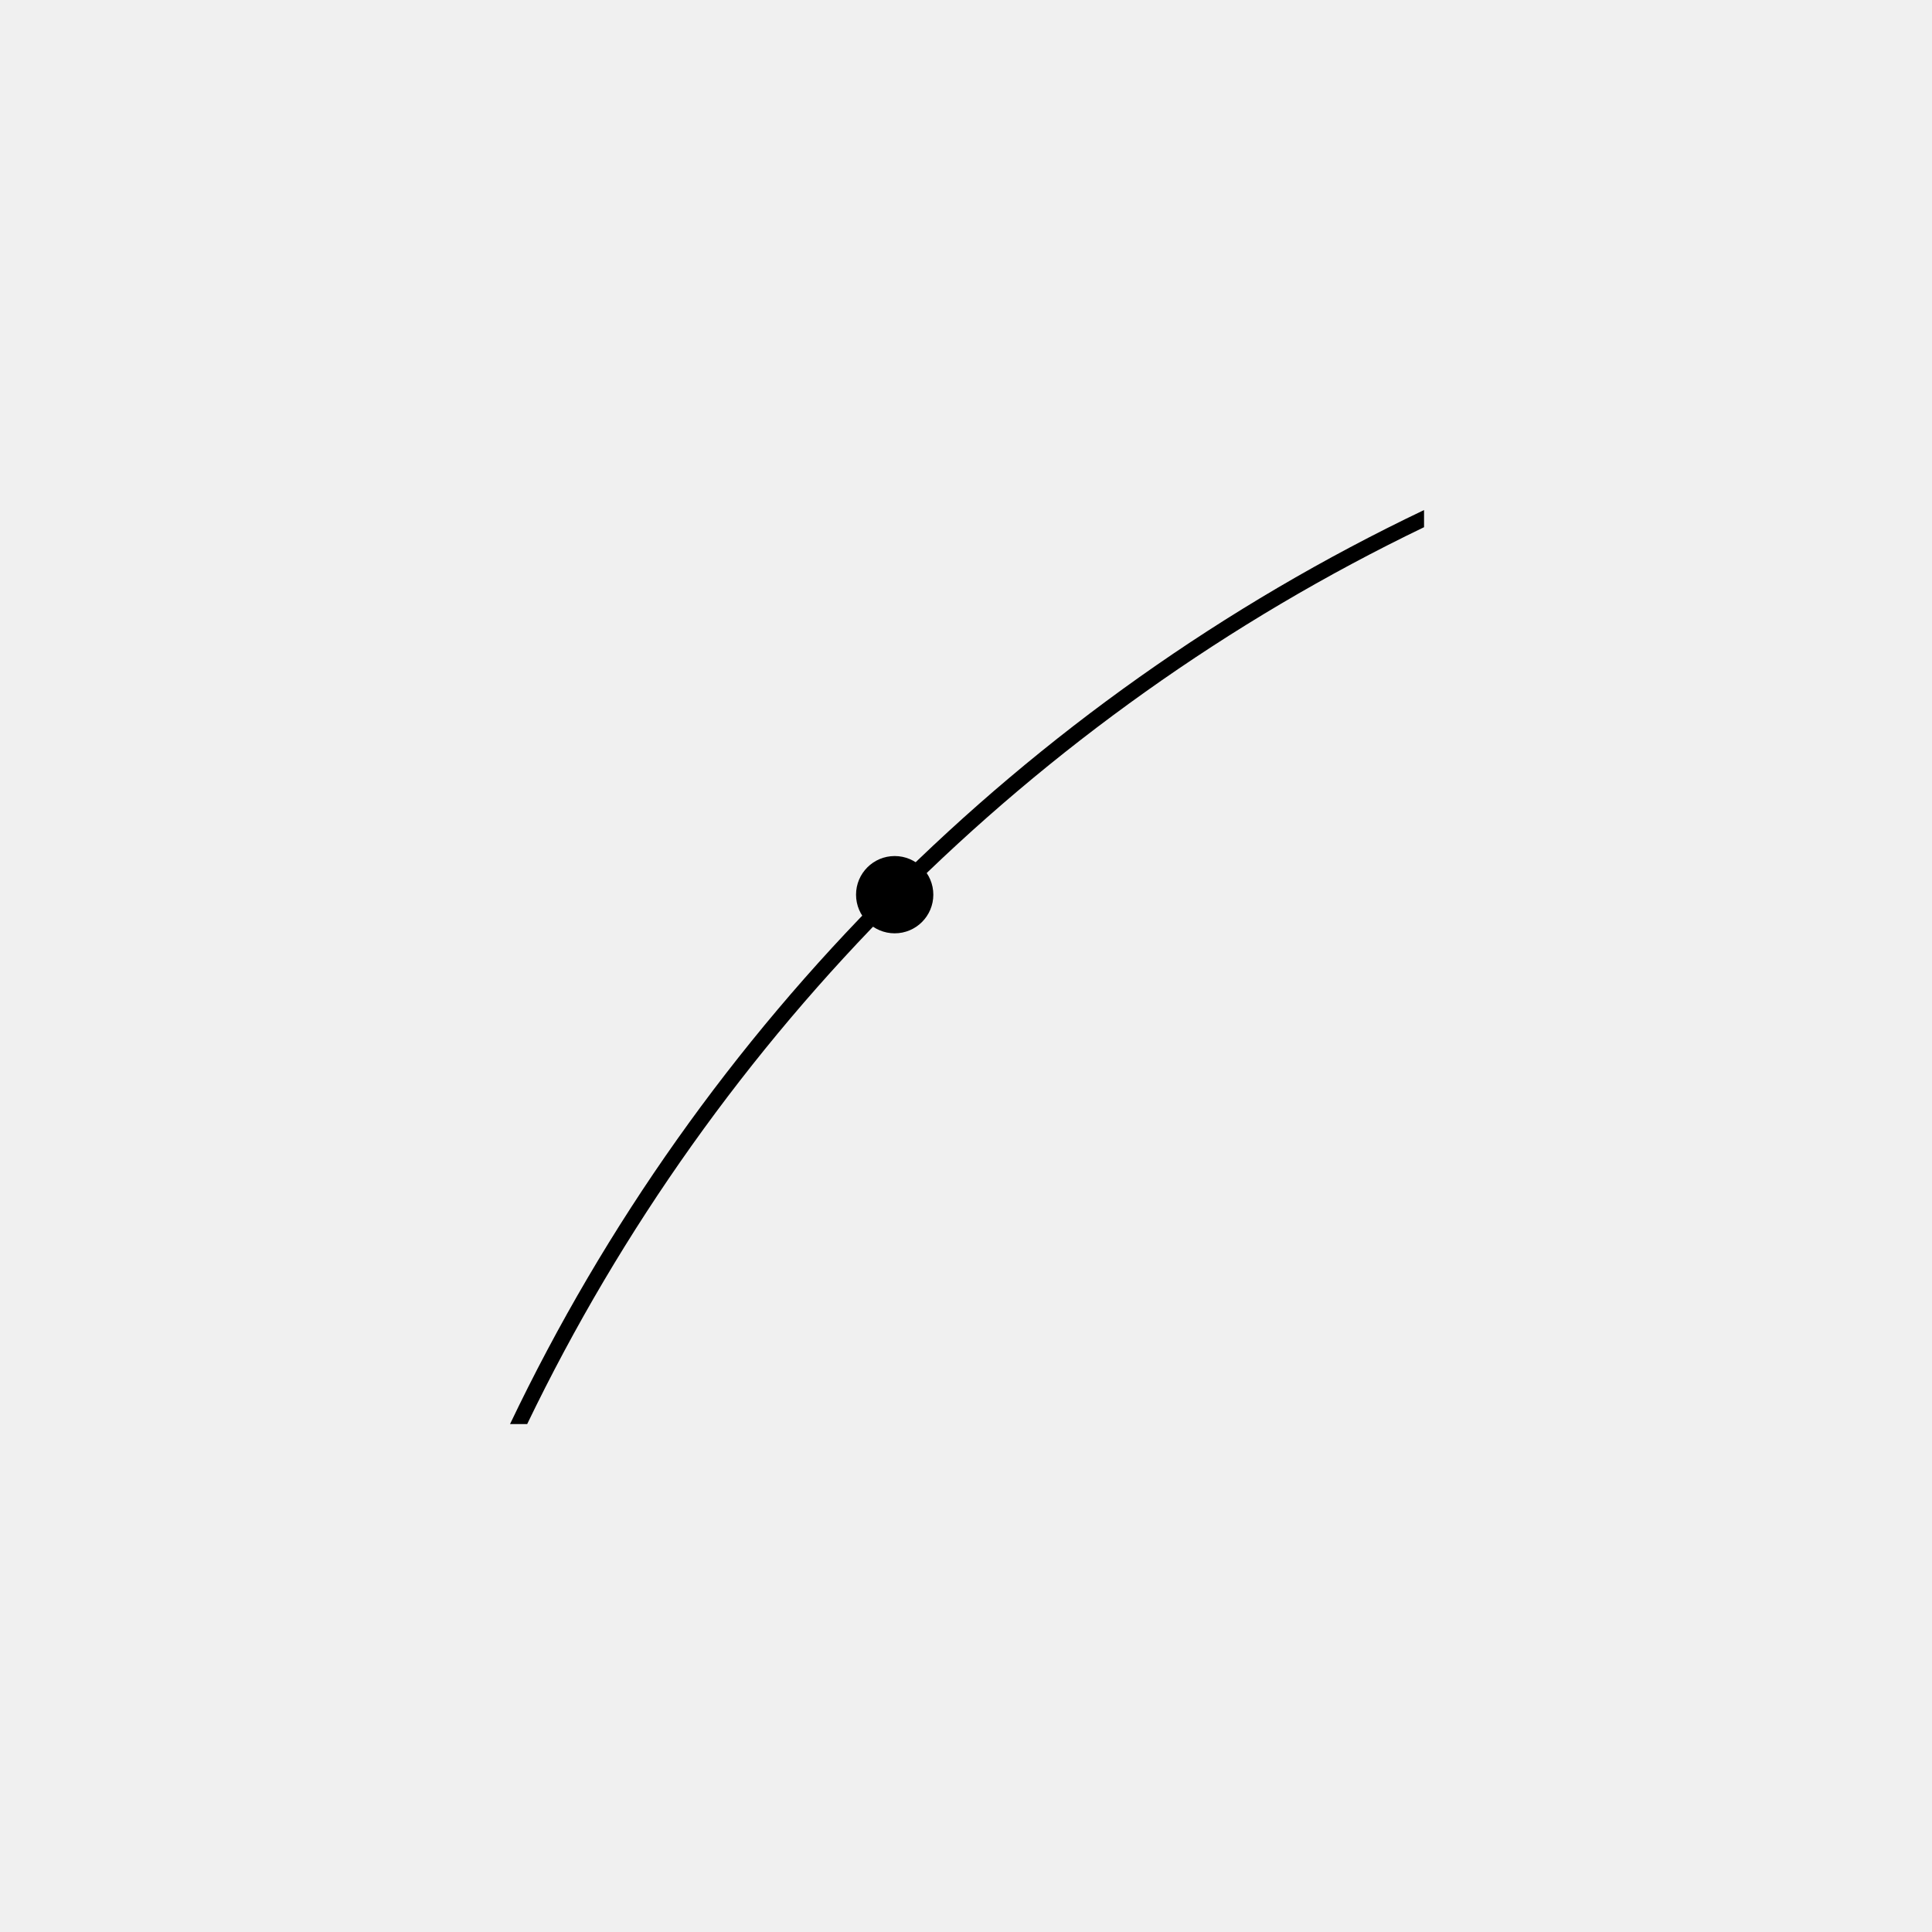
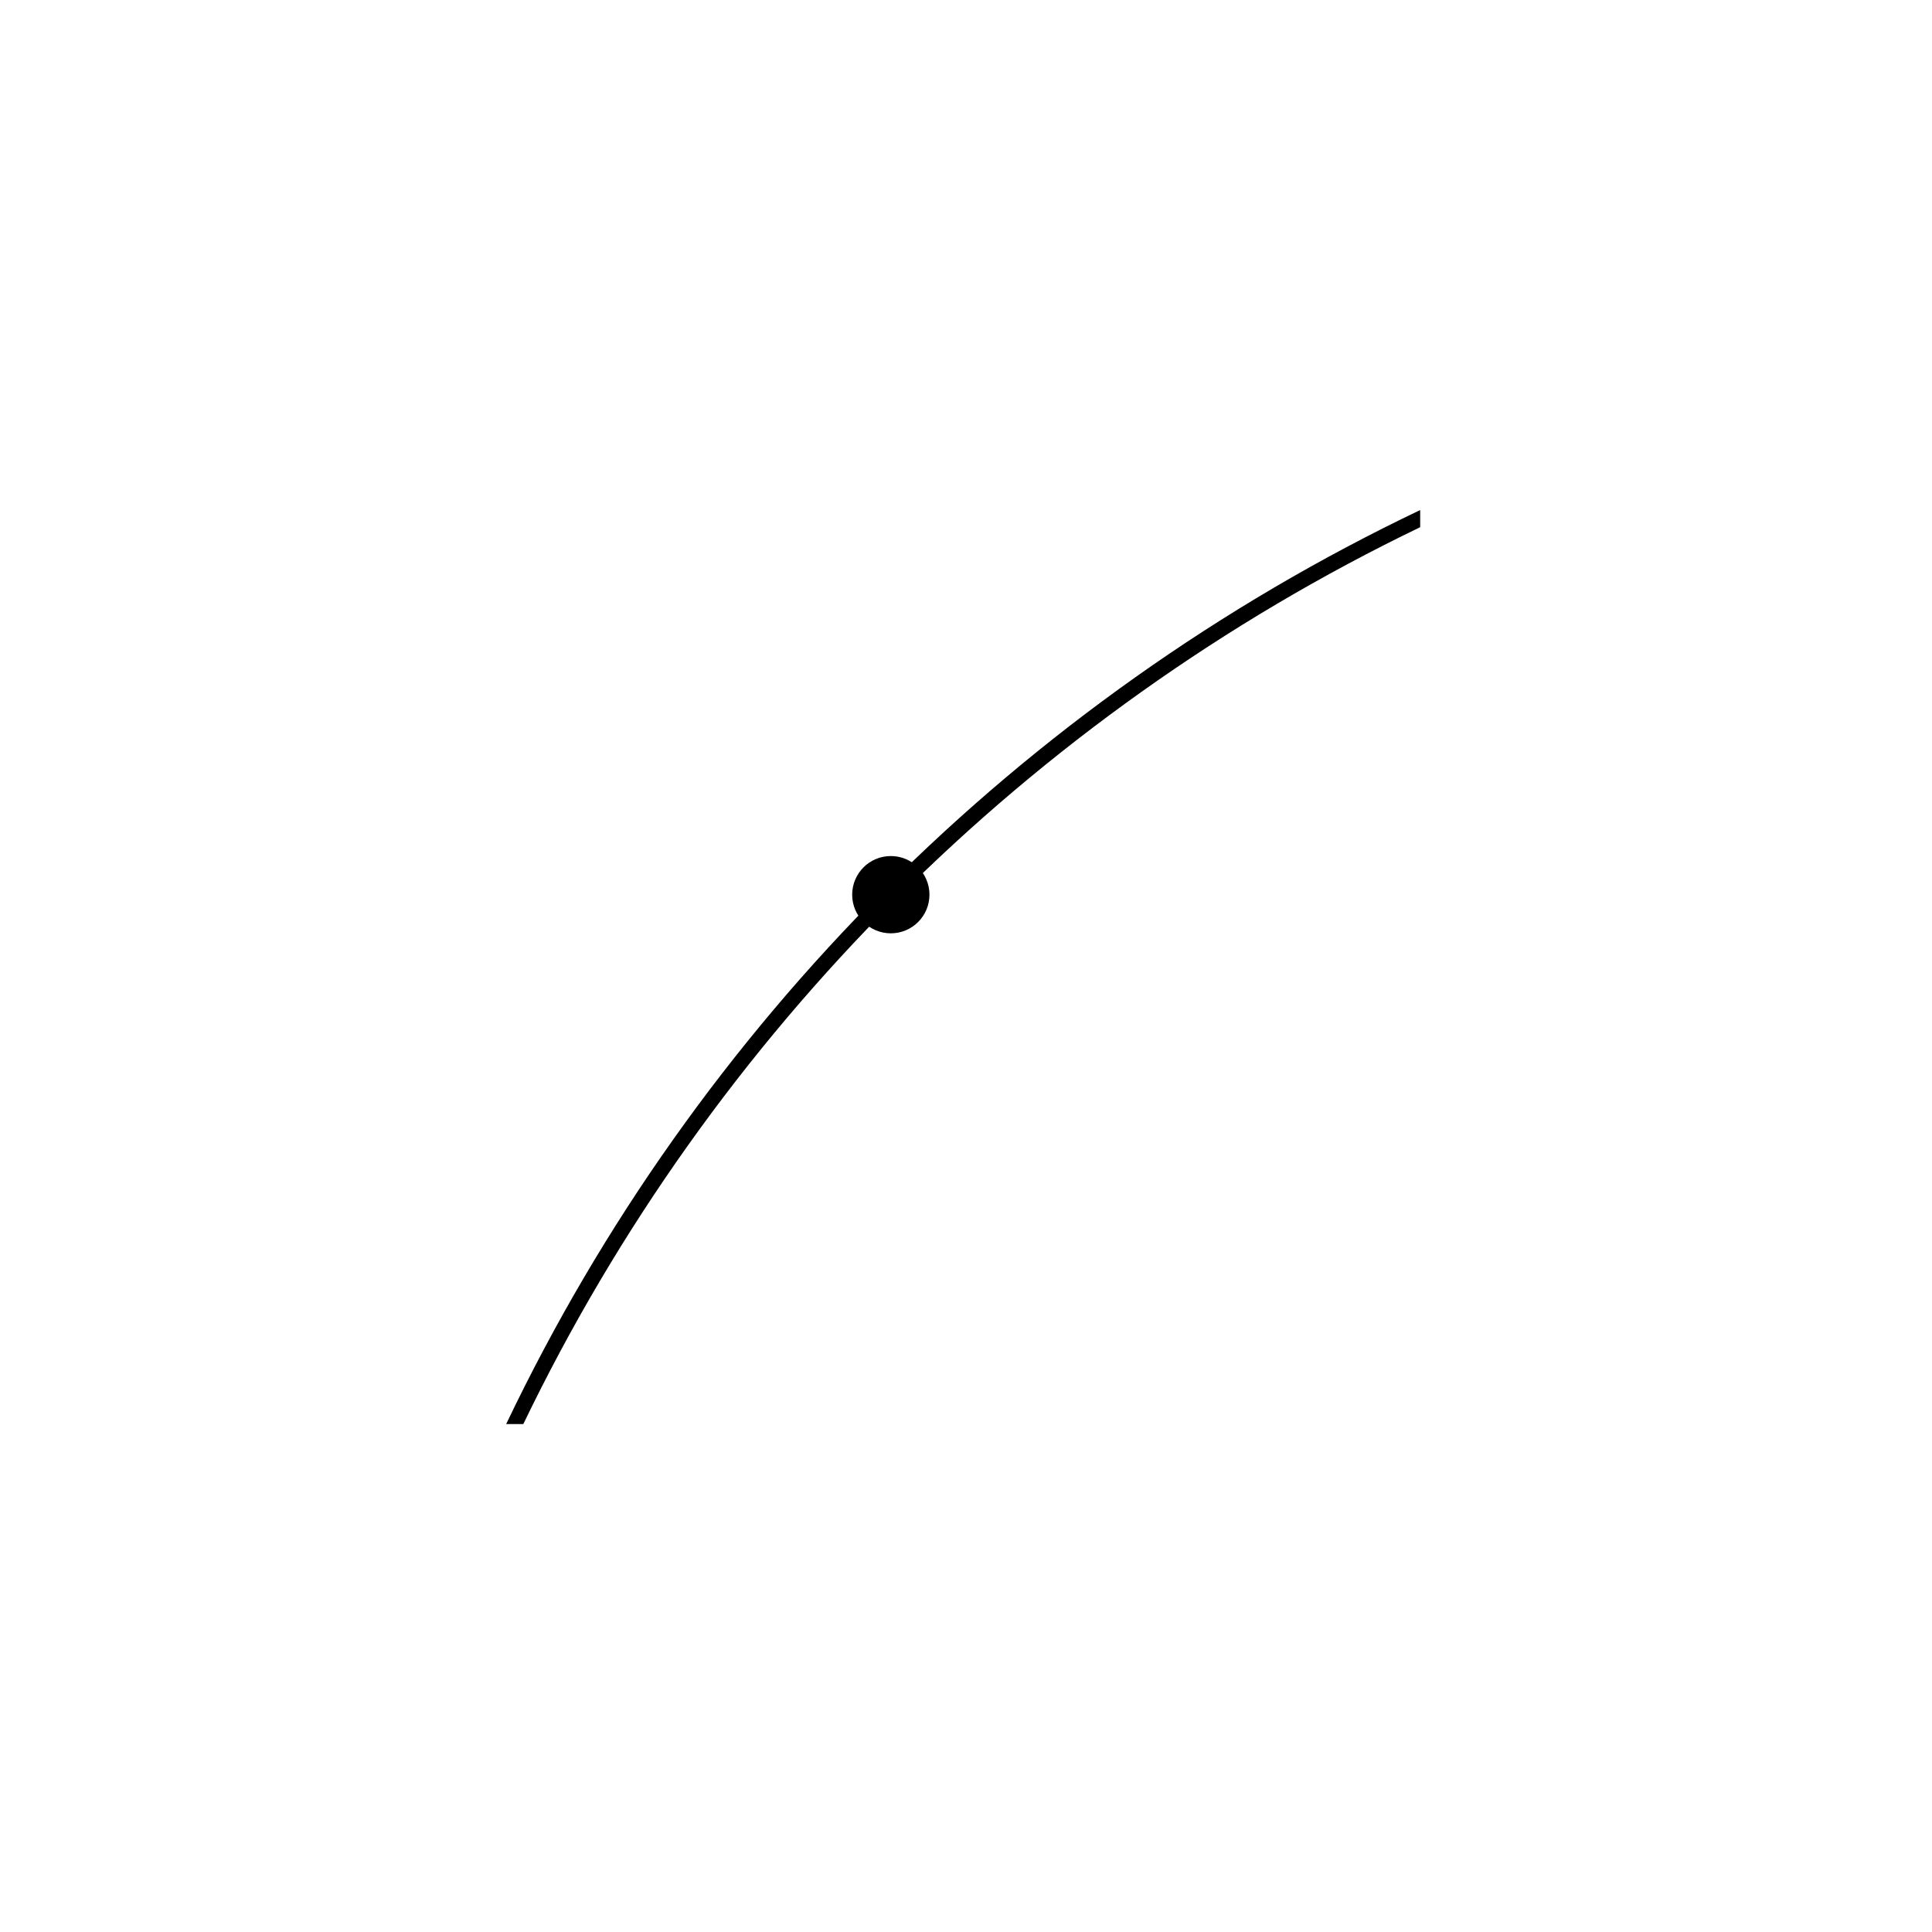
<svg xmlns="http://www.w3.org/2000/svg" width="500" height="500" viewBox="0 0 500 500" fill="none">
-   <circle cx="231.543" cy="231.543" r="10" fill="black" />
-   <path fill-rule="evenodd" clip-rule="evenodd" d="M132 368.543H136.437C185.2 267.323 267.323 185.2 368.543 136.437V132C265.132 181.327 181.327 265.132 132 368.543Z" fill="black" />
+   <rect width="500" height="500" fill="white" />
+   <circle cx="230.543" cy="231.543" r="10" fill="black" />
+   <path fill-rule="evenodd" clip-rule="evenodd" d="M131 368.543H135.437C184.2 267.323 266.323 185.2 367.543 136.437V132C264.132 181.327 180.327 265.132 131 368.543Z" fill="black" />
</svg>
